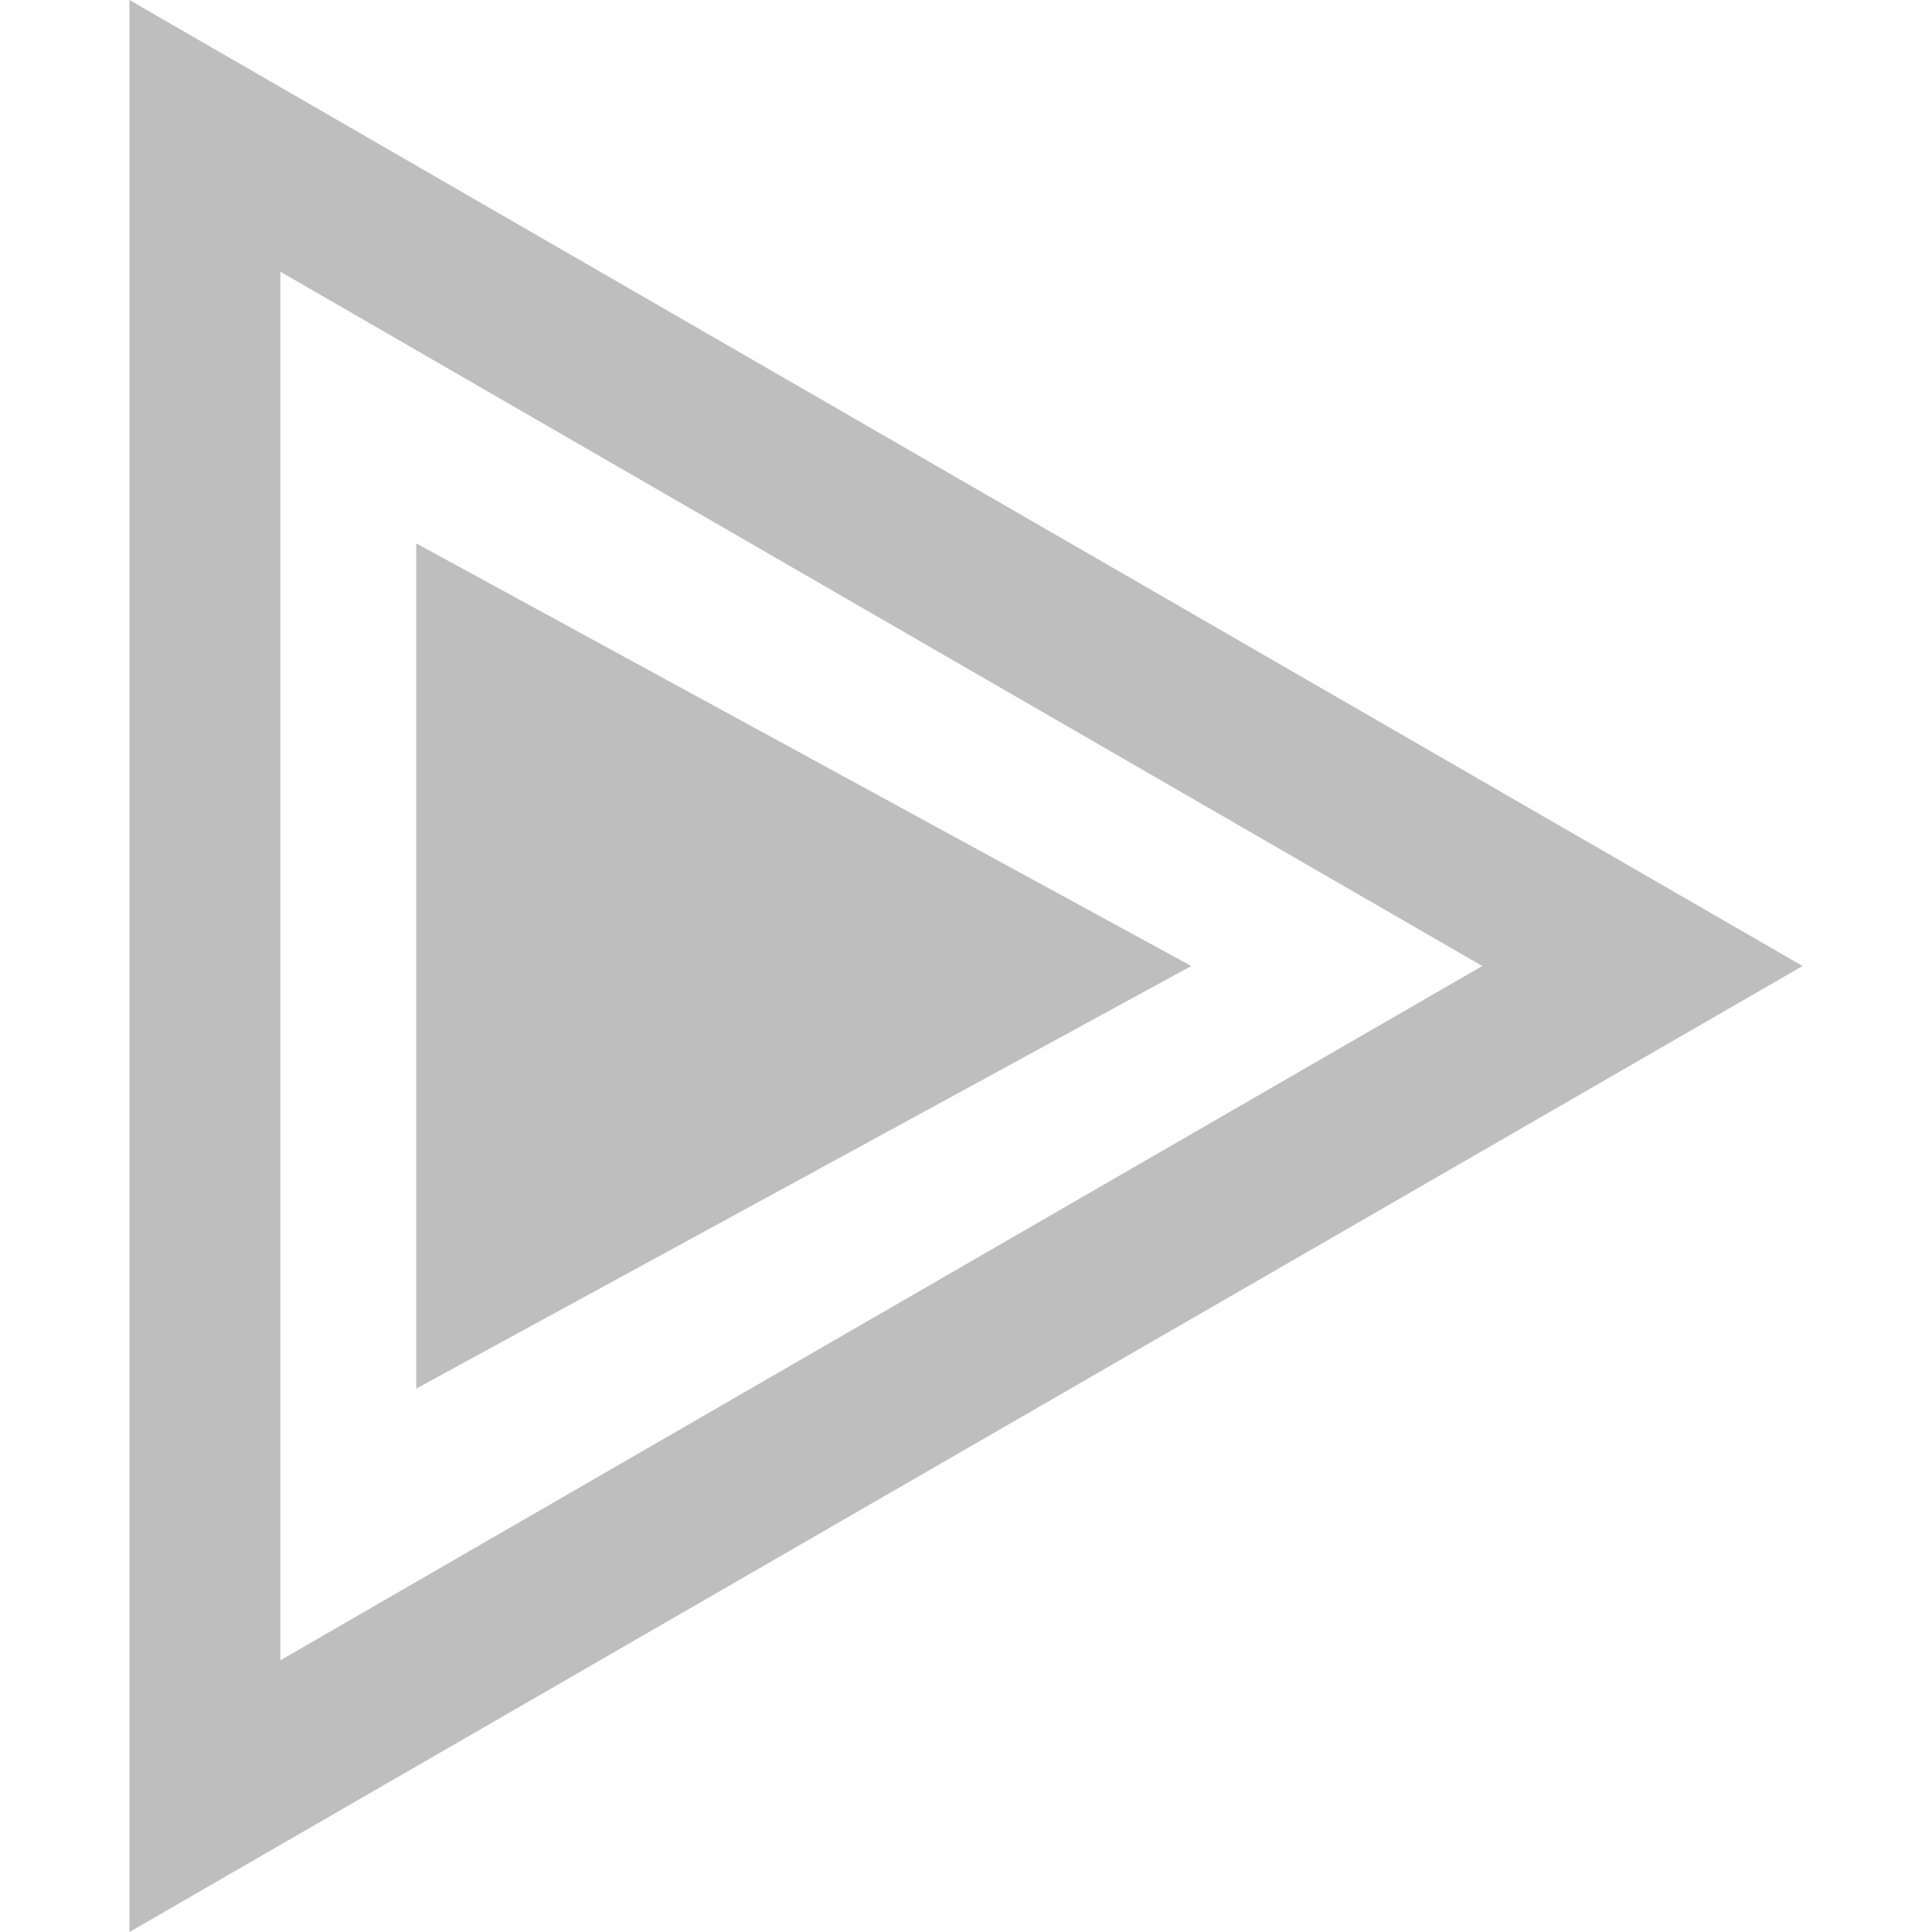
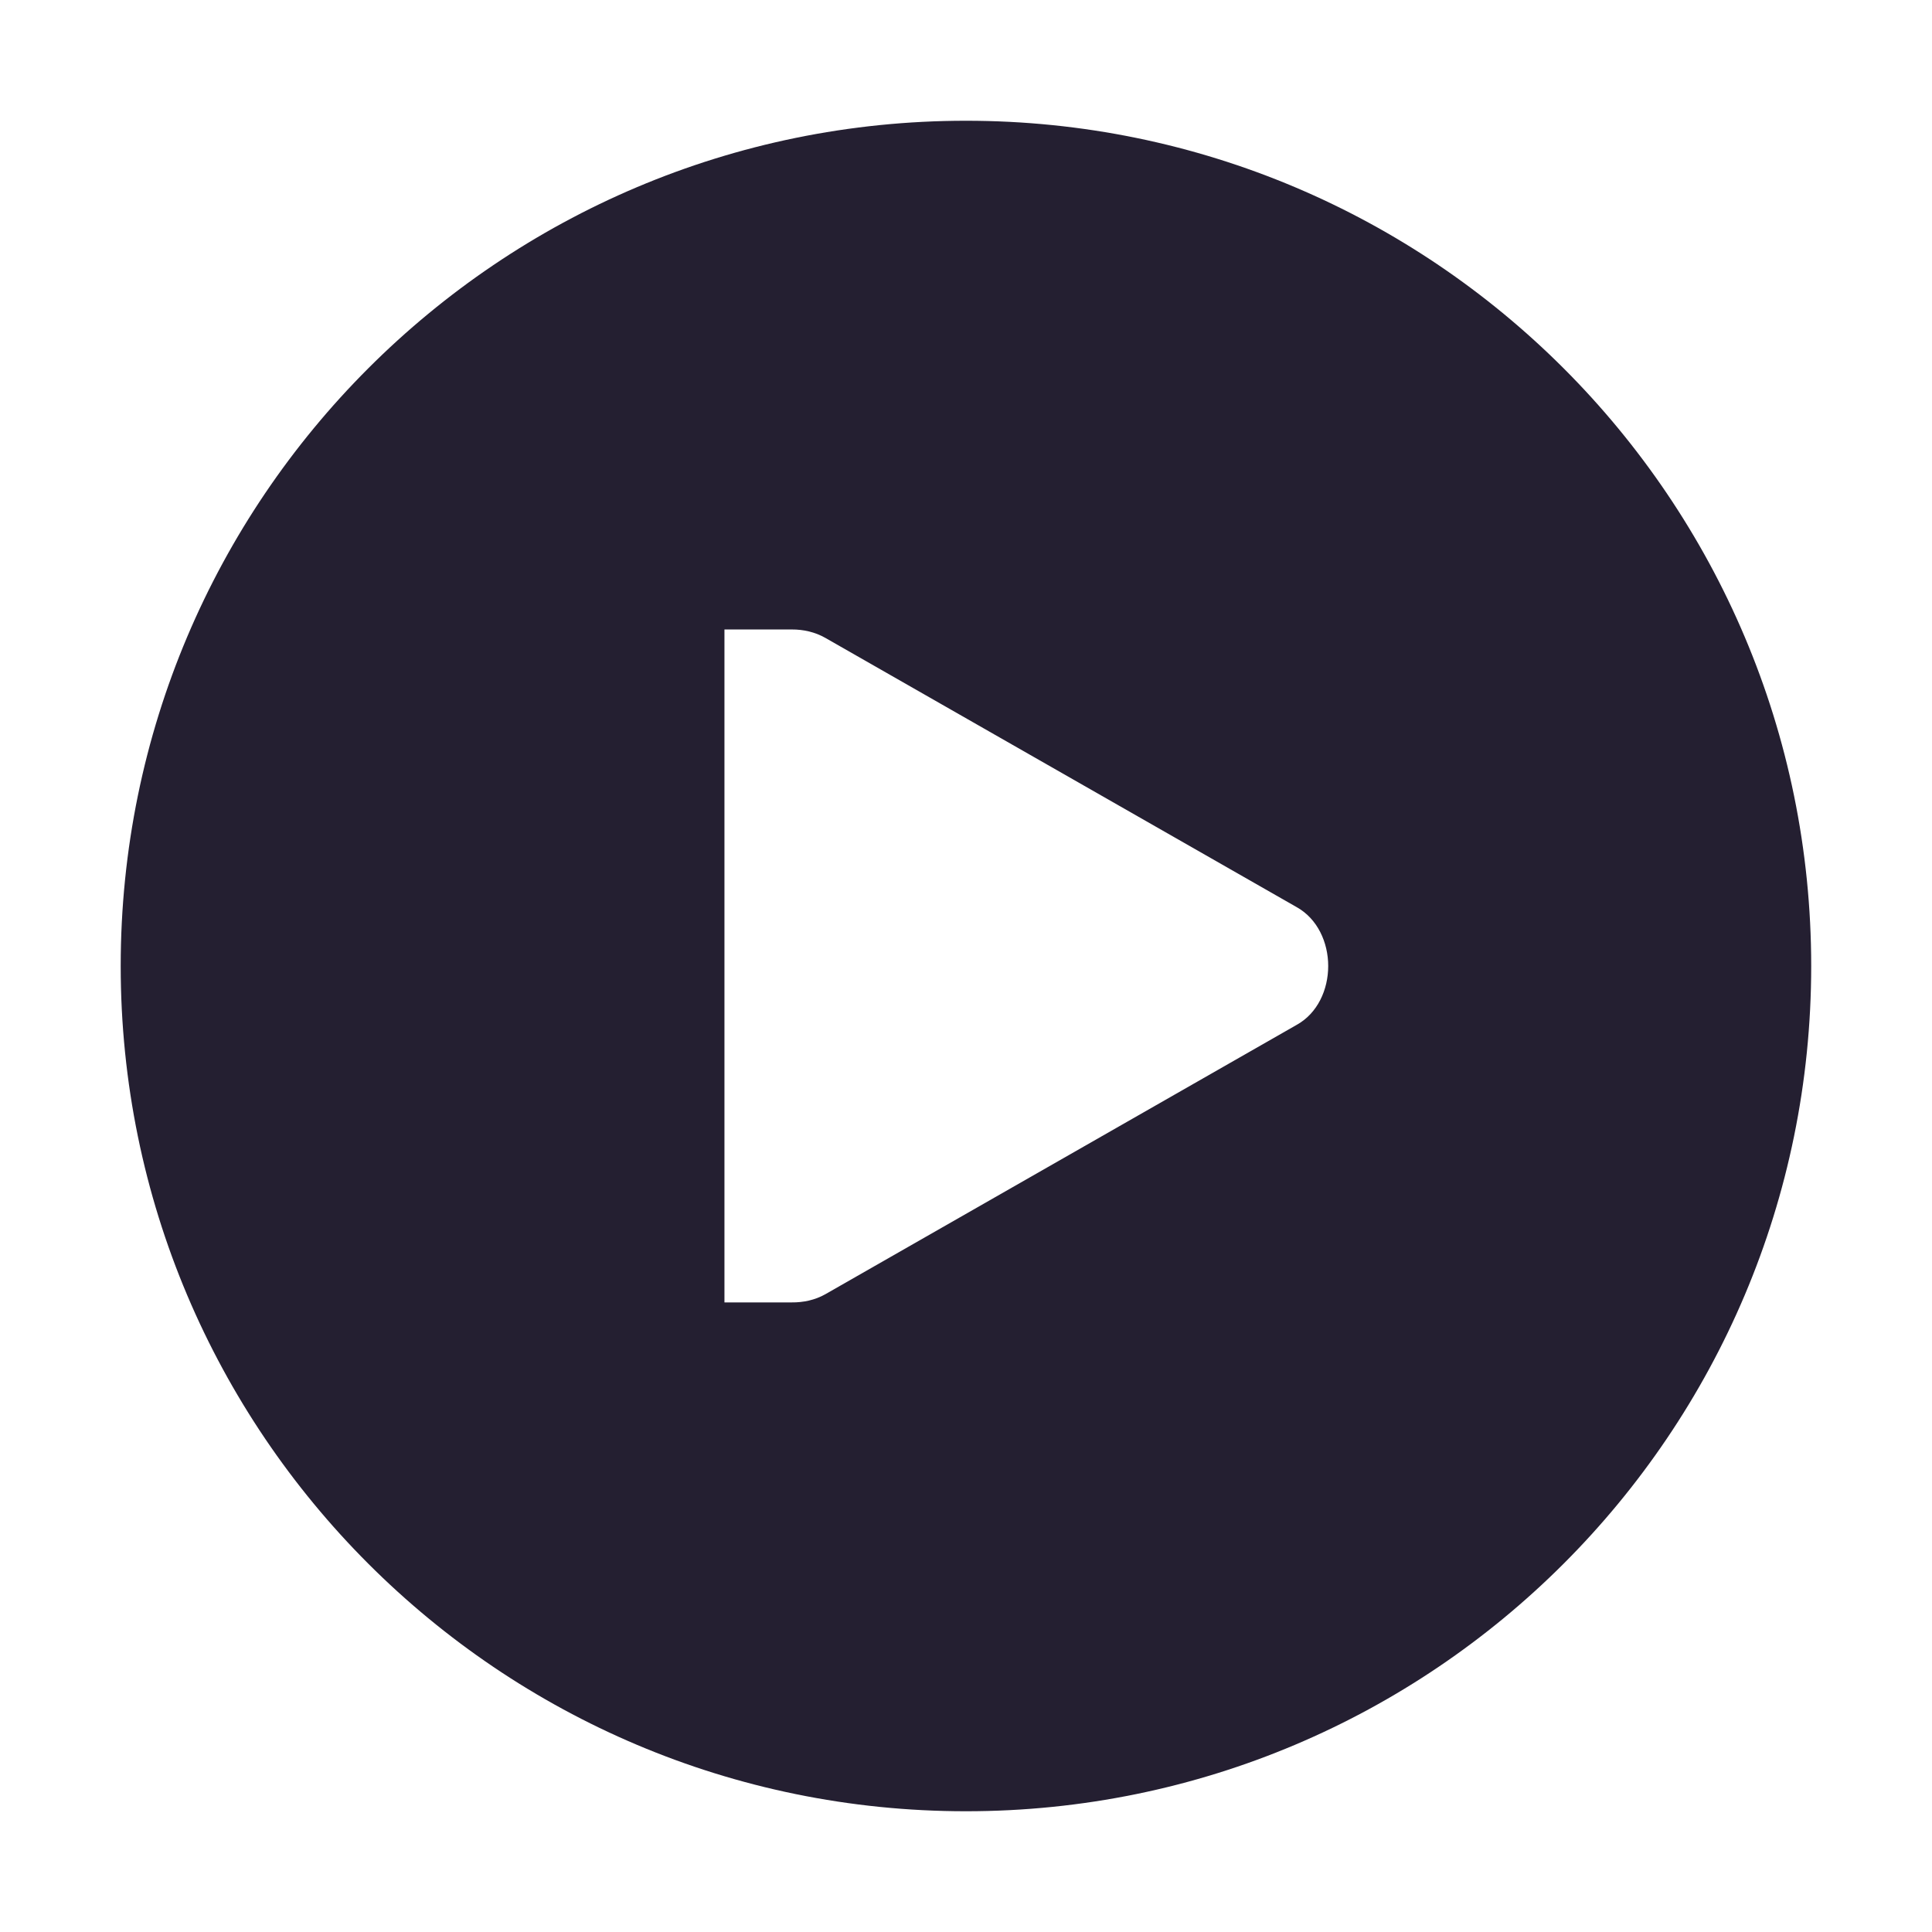
- <svg xmlns="http://www.w3.org/2000/svg" height="128" width="128" version="1.1">
-   <g transform="translate(8.575,0)" fill-rule="evenodd">
-     <path d="M 0,0 V 128 L 110.85,64 Z M 89.63,64 L 10,110 V 18 Z" fill="#bebebe" />
-     <path d="M 19,36 V 92 L 70.35,64 Z" fill="#bebebe" />
+ <svg xmlns="http://www.w3.org/2000/svg" height="16" id="svg7384" version="1.1" width="16">
+   <defs id="defs7386" />
+   <g id="layer11" transform="translate(-201.0004,-867)">
+     <path style="display:inline;opacity:1;vector-effect:none;fill:#241f31;fill-opacity:1;stroke:none;stroke-width:1.167;stroke-linecap:square;stroke-linejoin:round;stroke-miterlimit:4;stroke-dasharray:none;stroke-dashoffset:0;stroke-opacity:1;enable-background:new" d="m 209,868 a 7,7 0 0 0 -7,7 7,7 0 0 0 7,7 7,7 0 0 0 7,-7 7,7 0 0 0 -7,-7 z m -2,4.213 h 0.506 0.051 c 0.098,-6e-4 0.195,0.022 0.279,0.07 l 3.902,2.229 c 0.173,0.096 0.262,0.292 0.262,0.488 0,0.196 -0.088,0.392 -0.262,0.488 l -3.902,2.23 c -0.085,0.048 -0.182,0.069 -0.279,0.068 h -0.051 -0.506 z" id="path1024" />
  </g>
</svg>
